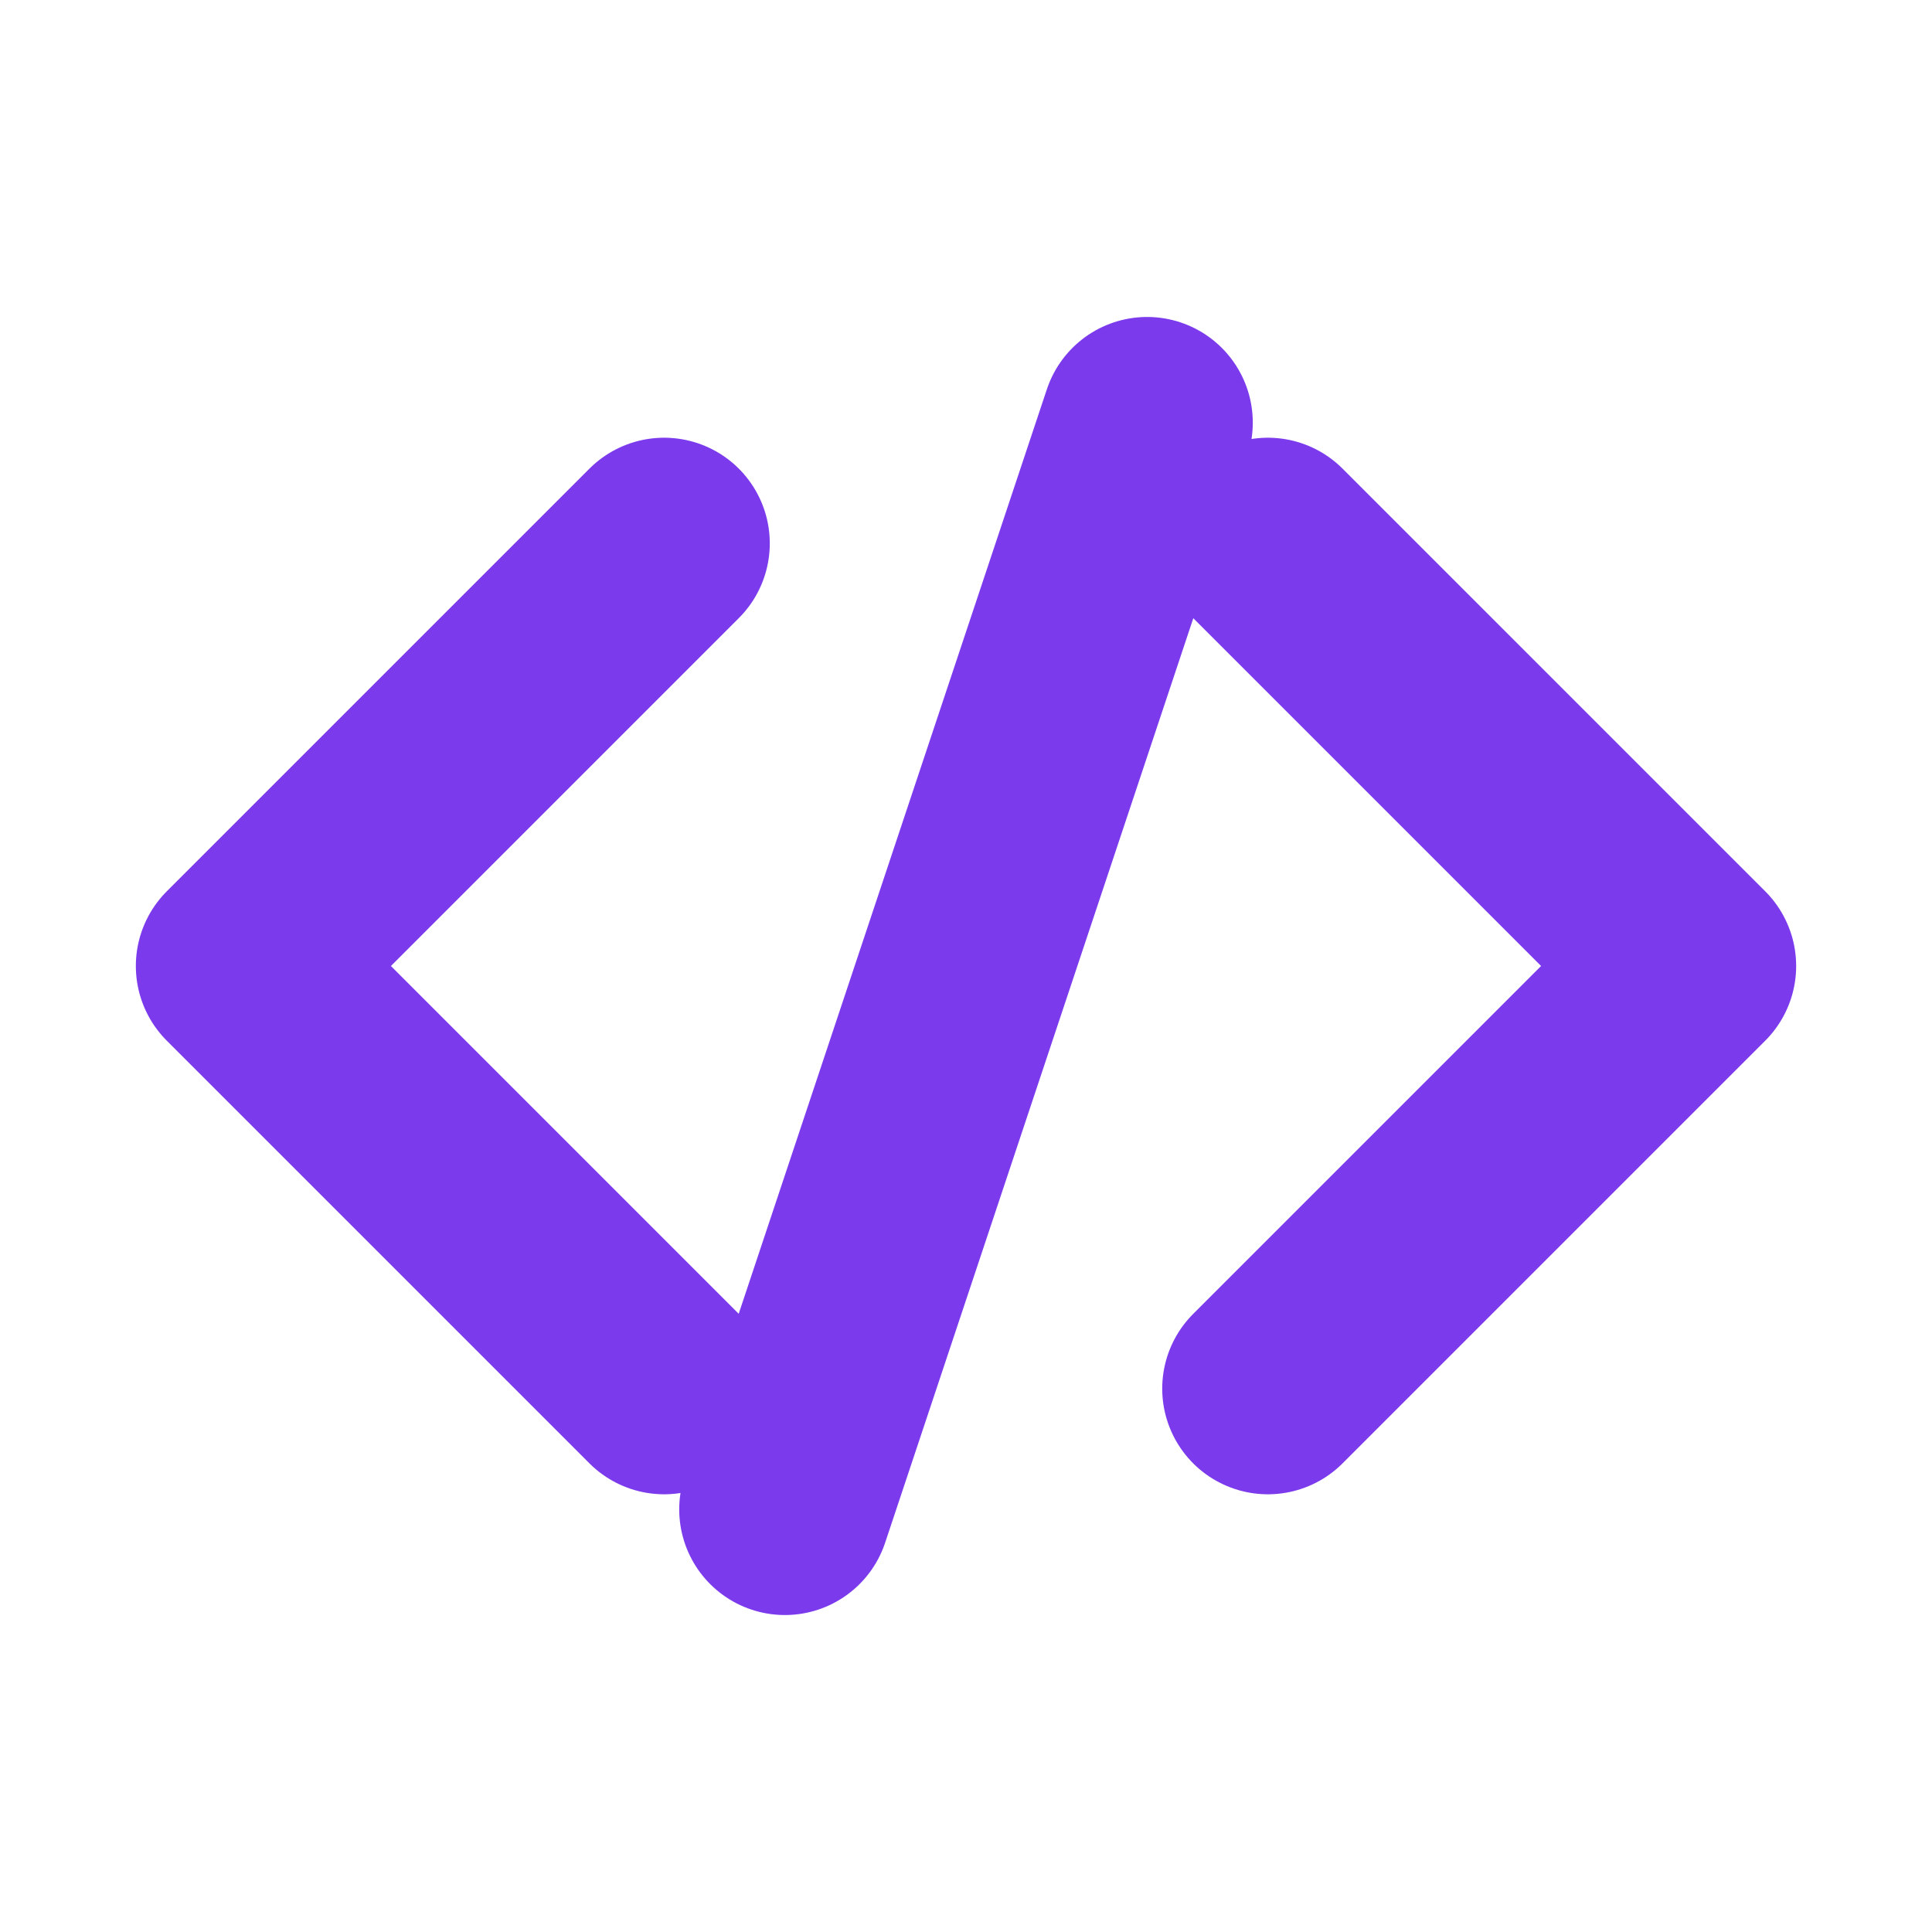
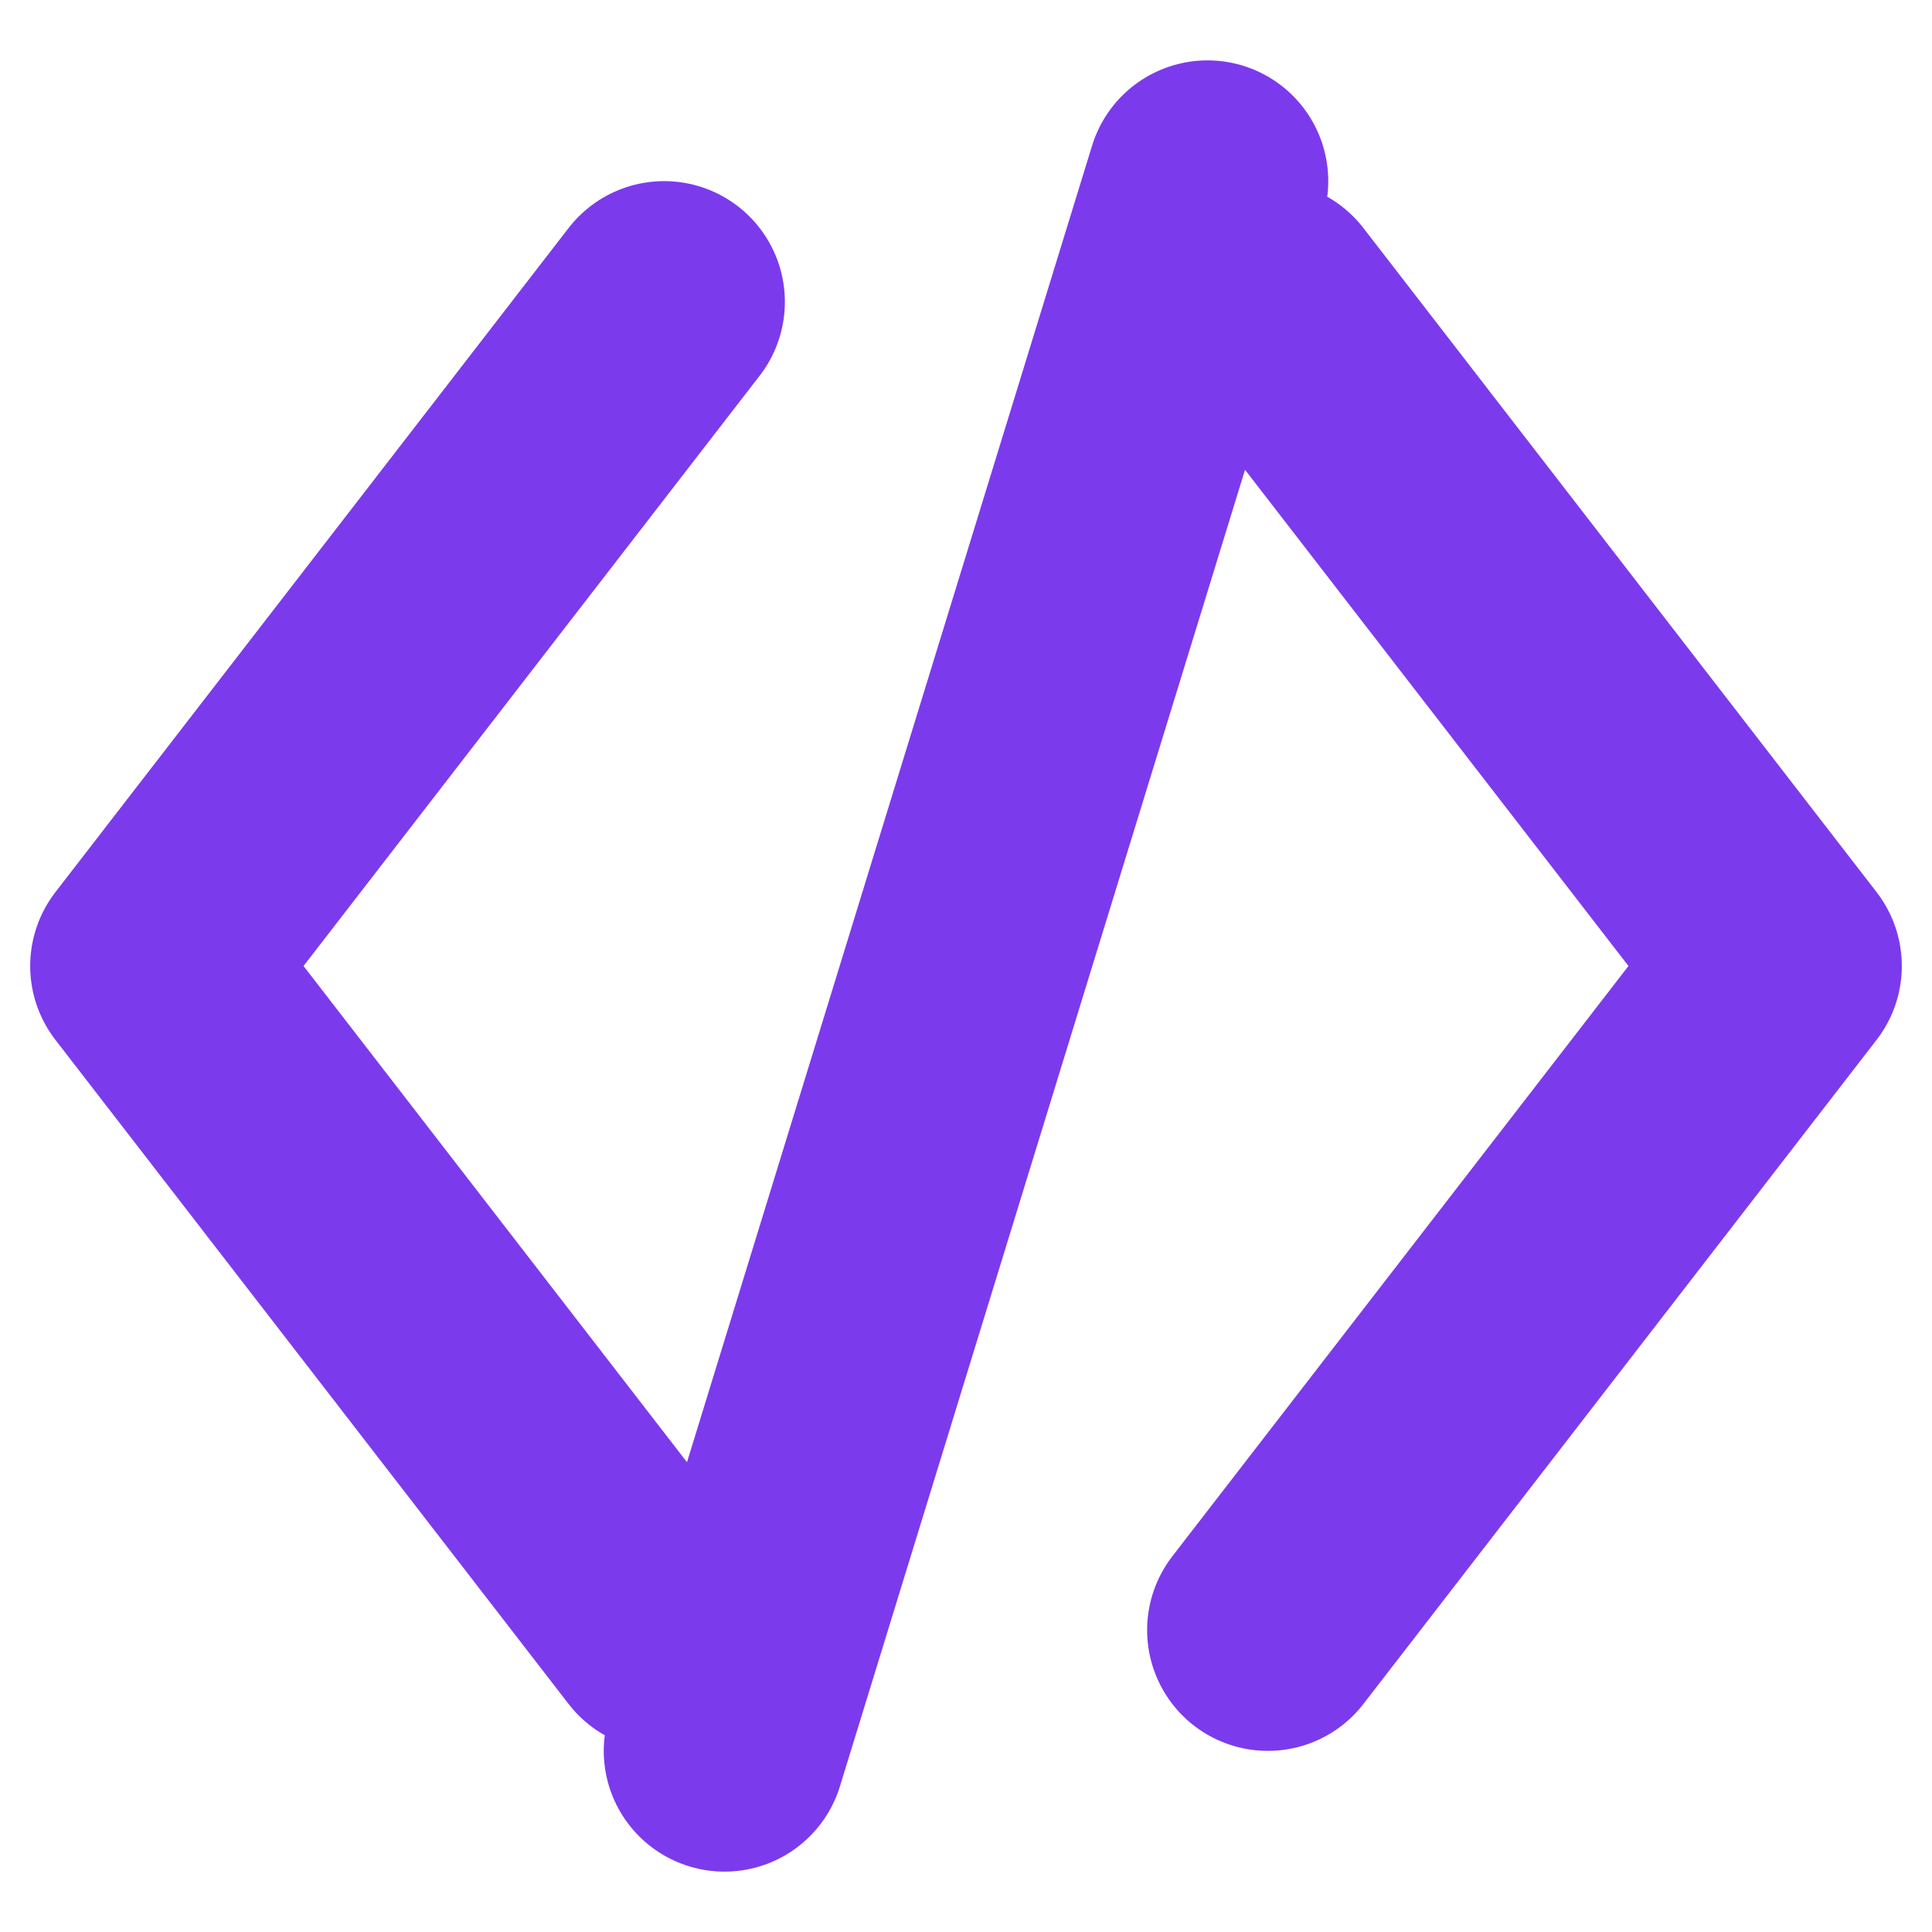
<svg xmlns="http://www.w3.org/2000/svg" viewBox="0 0 64 64">
-   <g fill="none" stroke="#7c3aed" stroke-width="7" stroke-linecap="round" stroke-linejoin="round">
-     <polyline points="22,18 8,32 22,46" />
-     <polyline points="42,18 56,32 42,46" />
-     <line x1="38" y1="14" x2="26" y2="50" />
+   <g fill="none" stroke="#7c3aed" stroke-width="8" stroke-linecap="round" stroke-linejoin="round">
+     <polyline points="22,10 5,32 22,54" />
+     <polyline points="42,10 59,32 42,54" />
+     <line x1="40" y1="6" x2="24" y2="58" />
  </g>
</svg>
